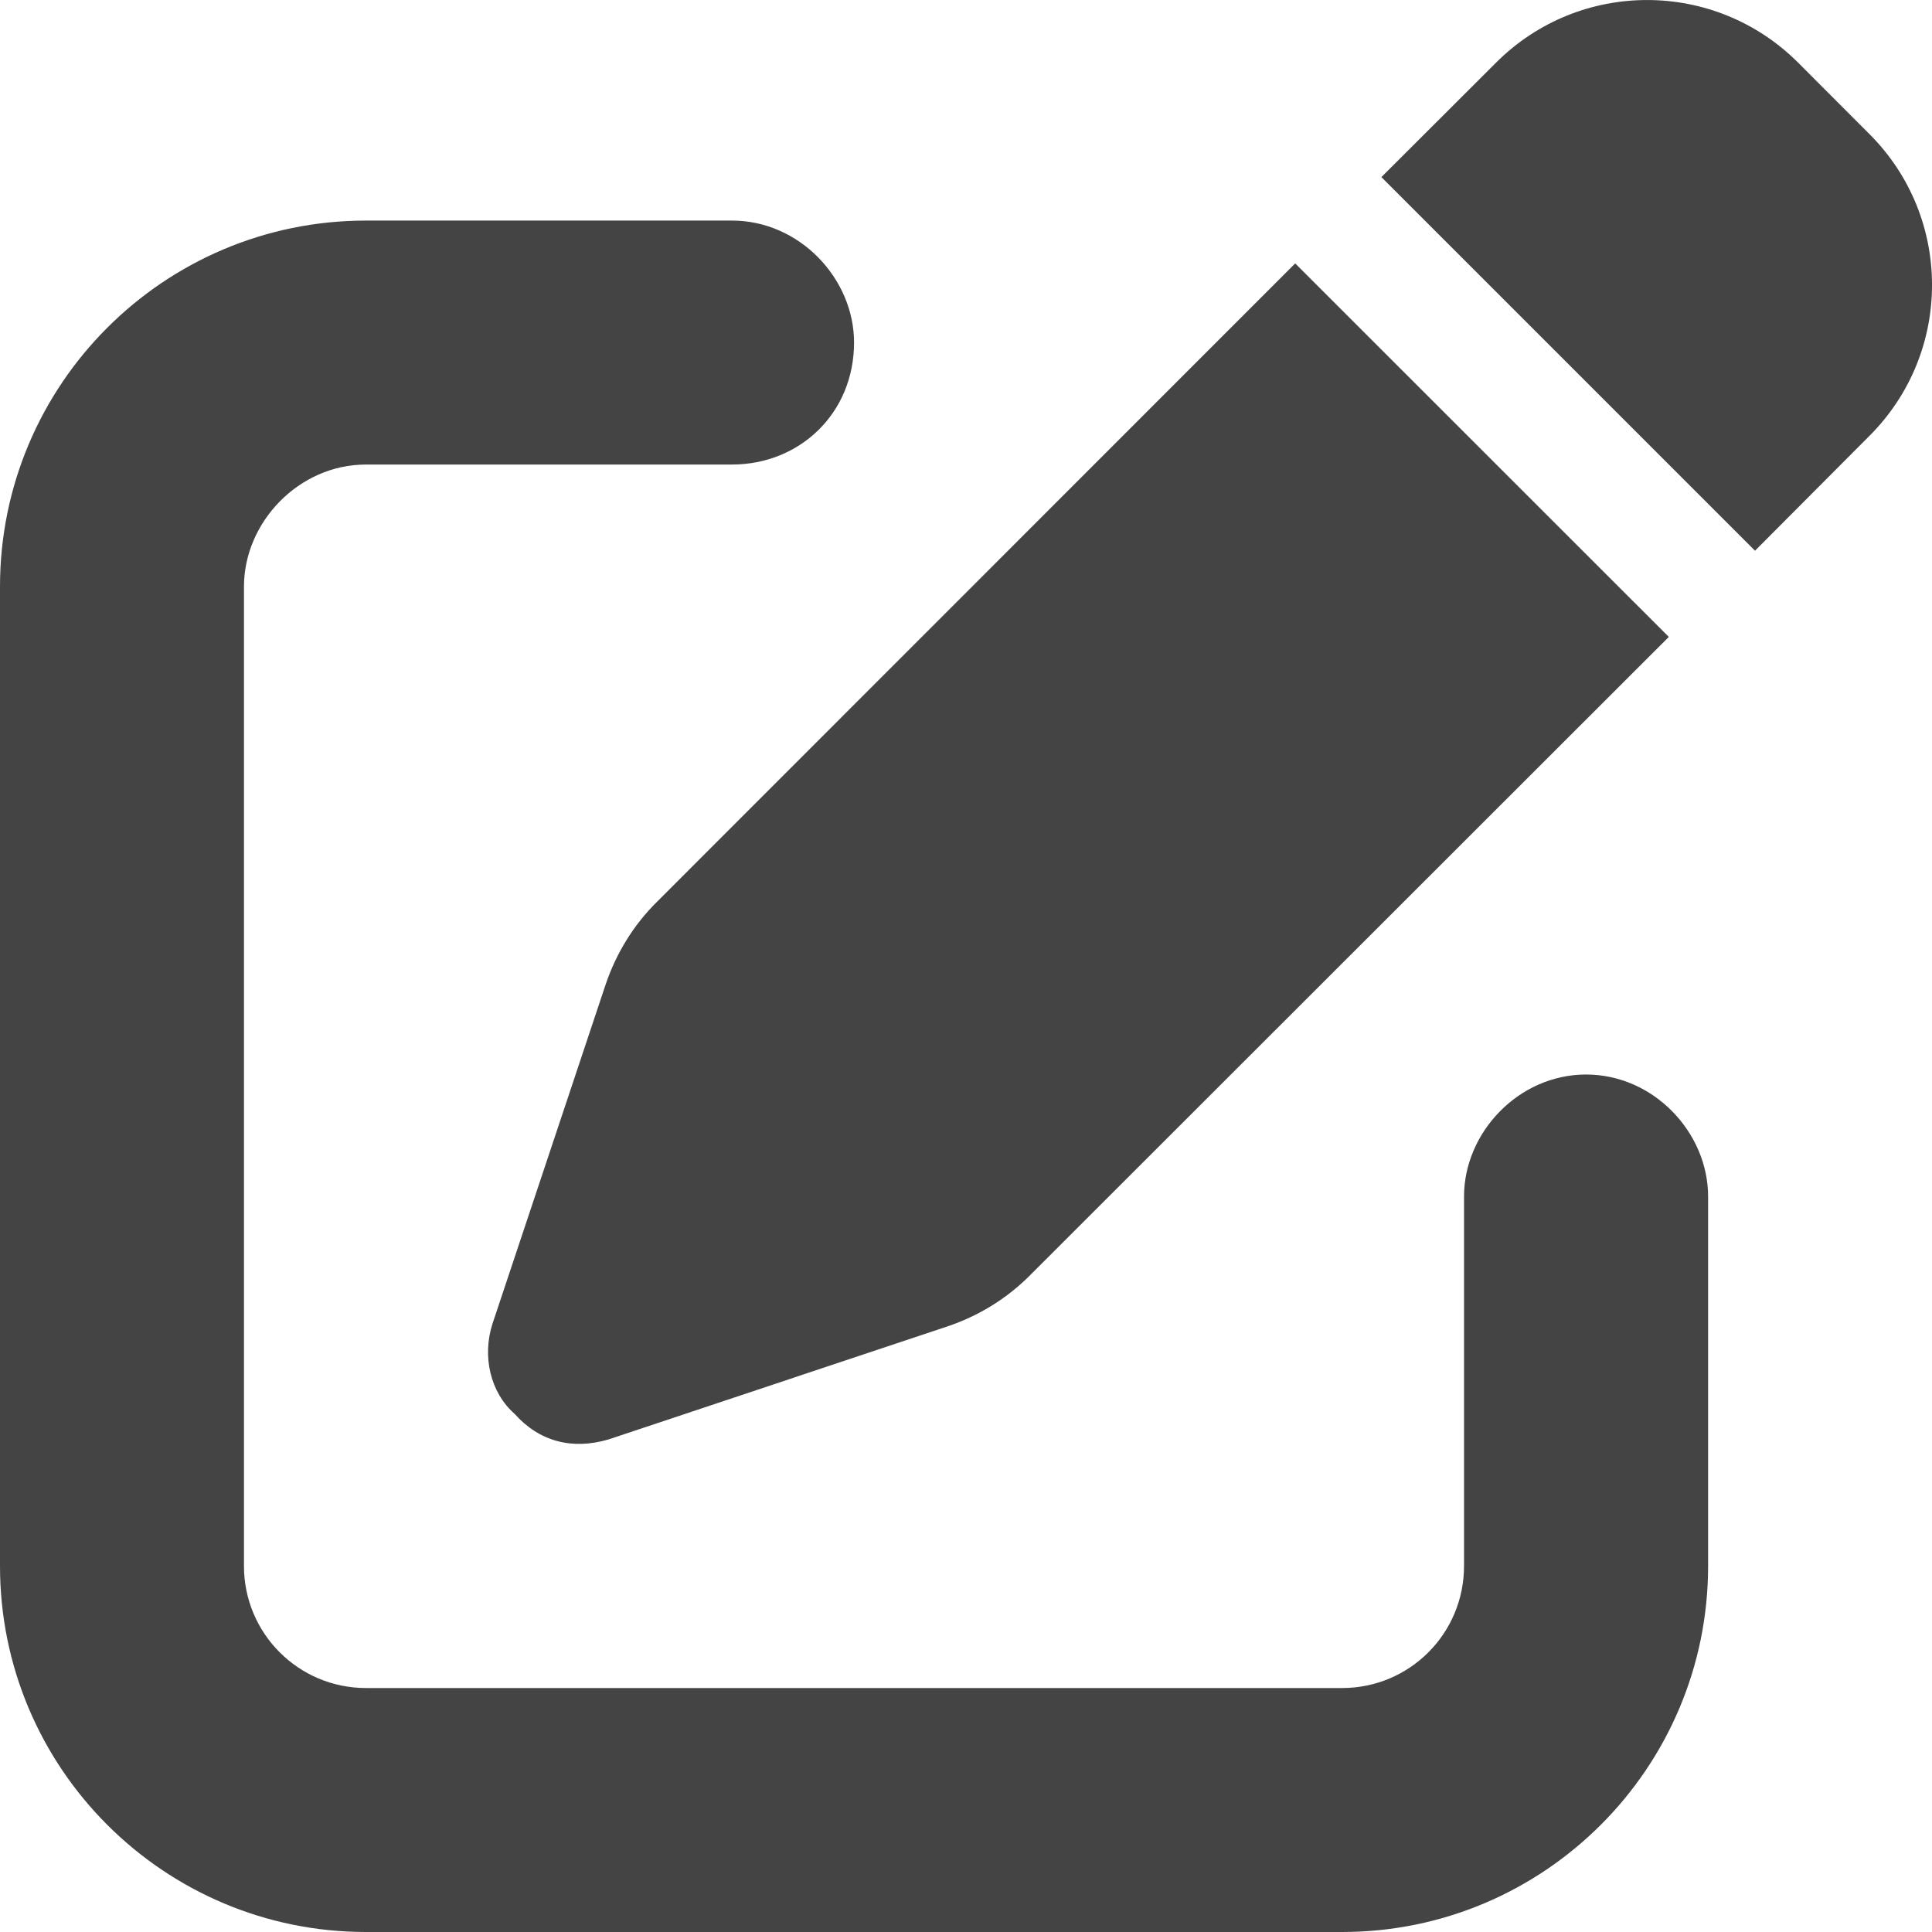
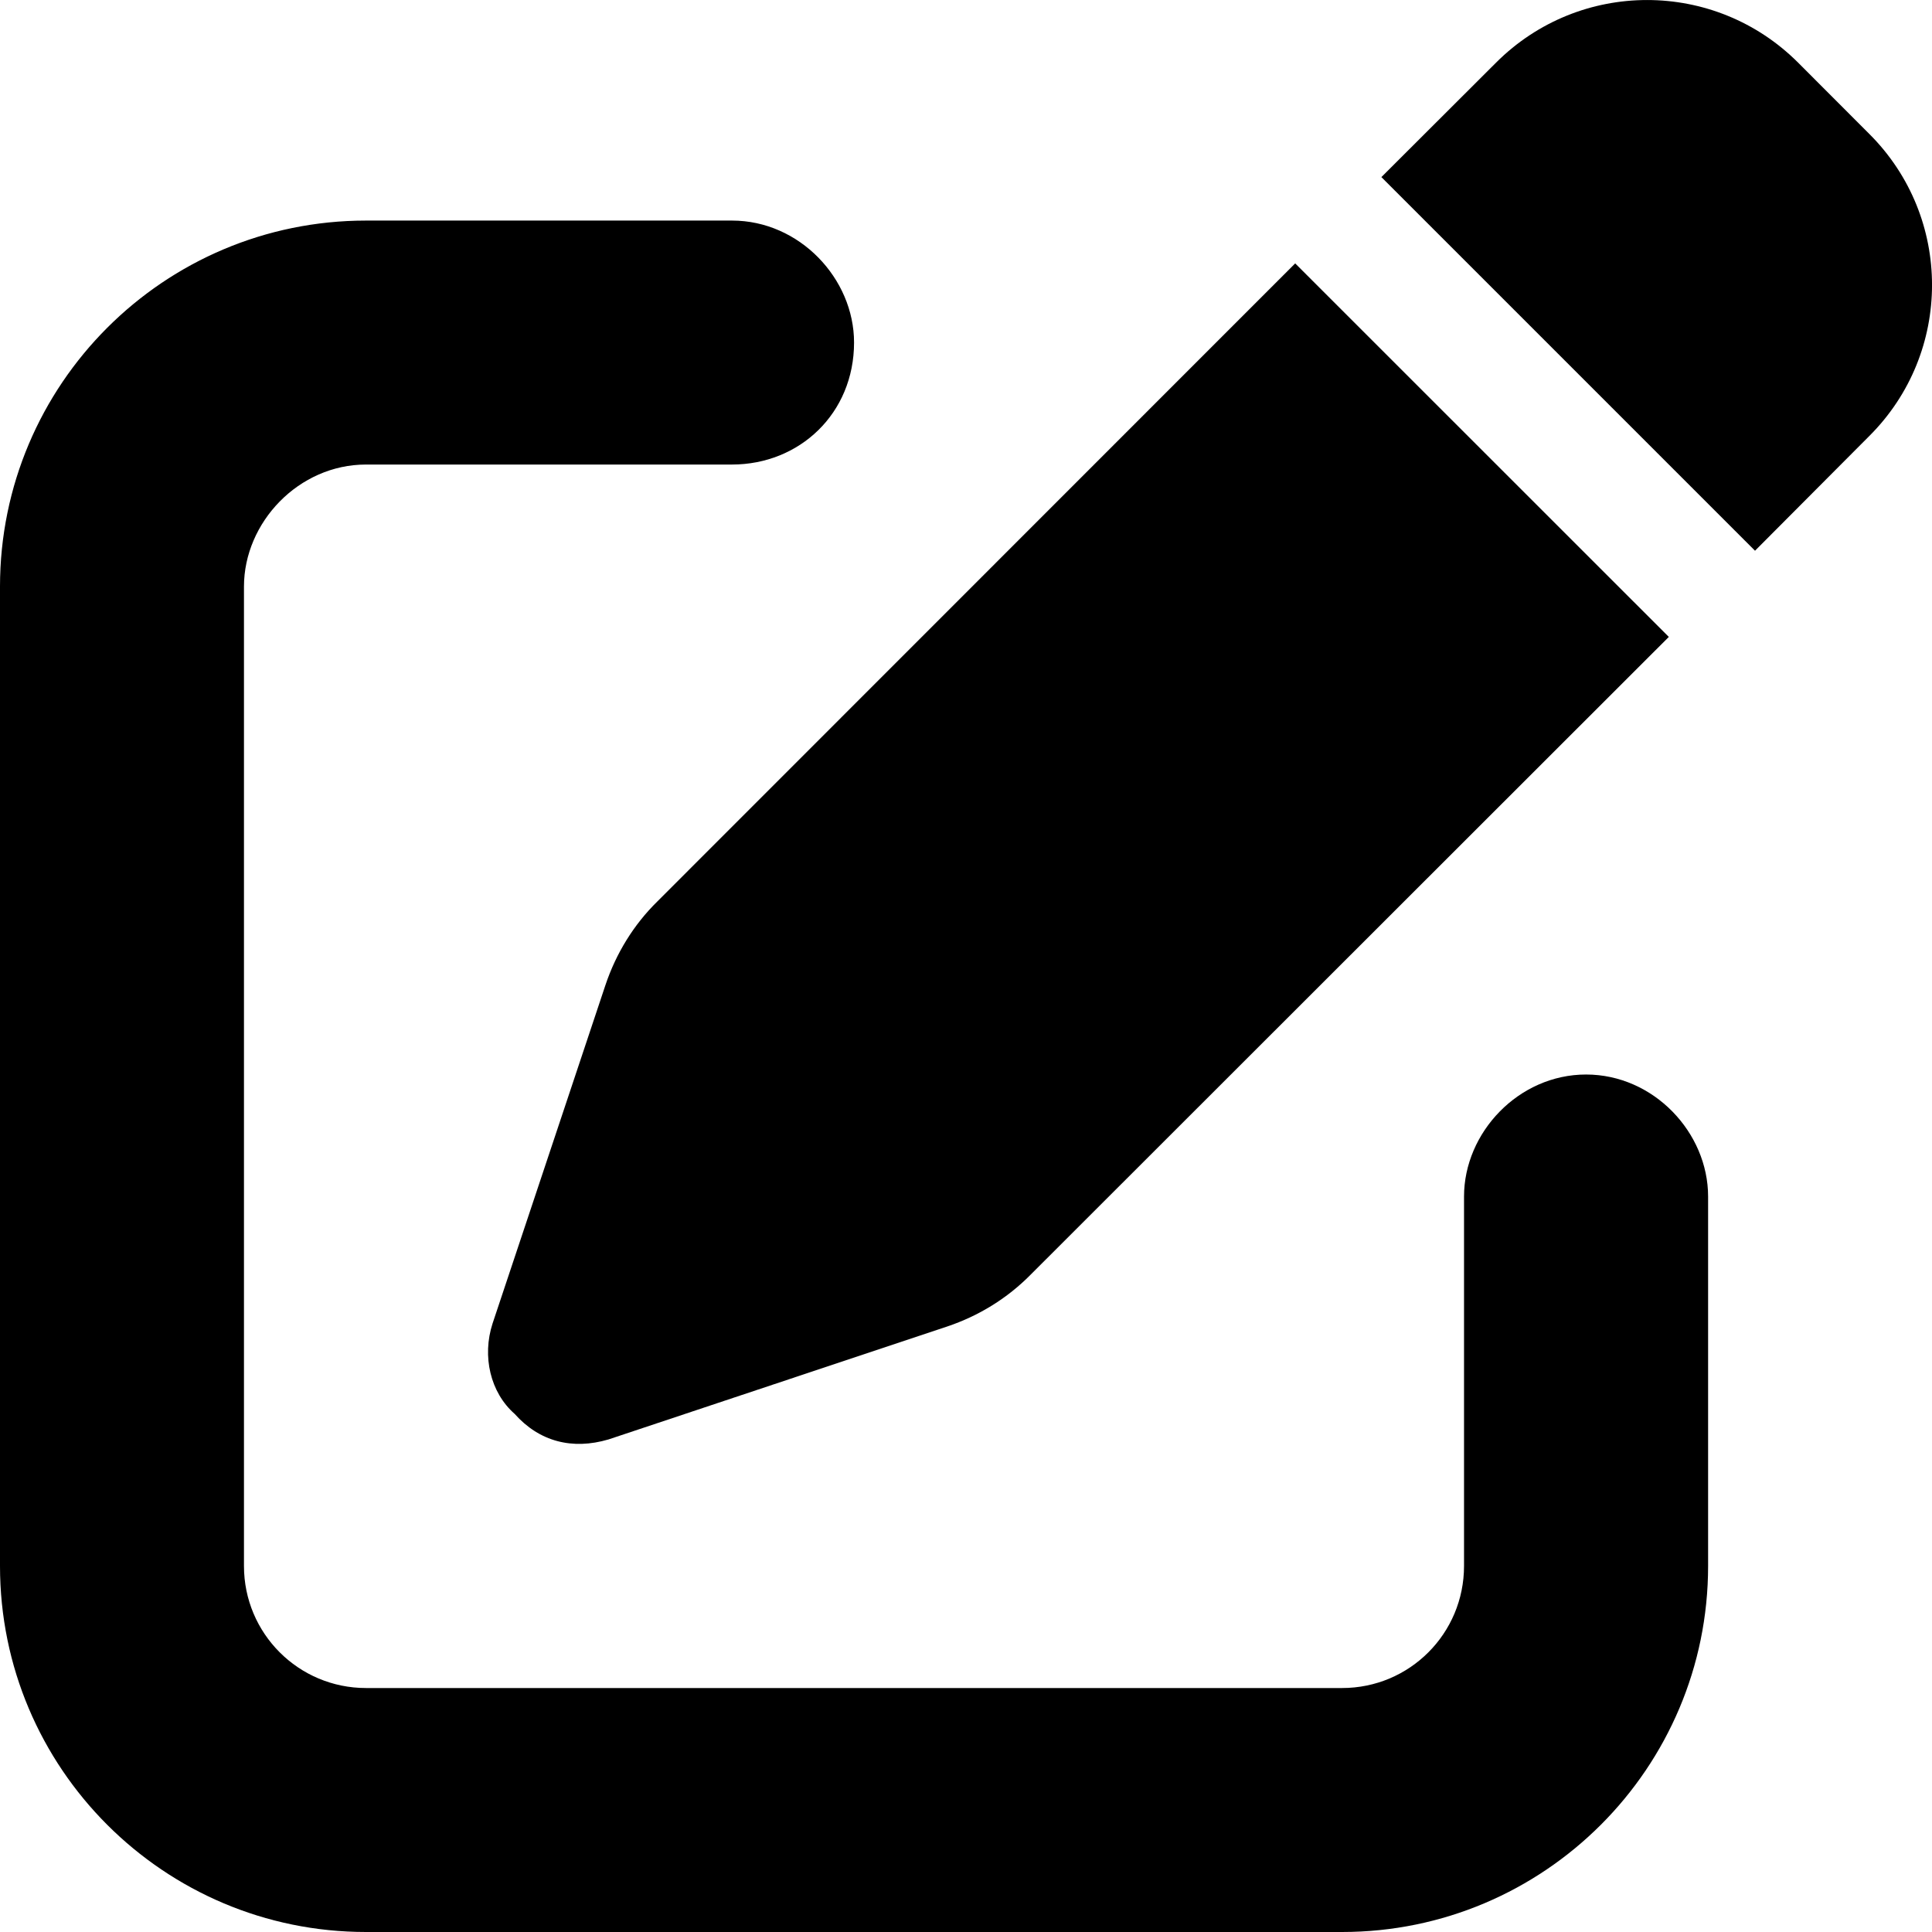
<svg xmlns="http://www.w3.org/2000/svg" width="18" height="18" viewBox="0 0 18 18" fill="none">
-   <path d="M17.416 1.248C18.195 2.025 18.195 3.285 17.416 4.062L16.351 5.131L12.87 1.65L13.939 0.583C14.717 -0.194 15.974 -0.194 16.752 0.583L17.416 1.248ZM6.124 8.399L12.067 2.454L15.548 5.934L9.602 11.876C9.385 12.096 9.119 12.26 8.824 12.359L5.669 13.411C5.332 13.51 5.026 13.432 4.795 13.173C4.568 12.974 4.49 12.636 4.589 12.331L5.641 9.177C5.74 8.882 5.904 8.615 6.124 8.399ZM6.82 2.055C7.449 2.055 7.957 2.596 7.957 3.191C7.957 3.852 7.449 4.328 6.82 4.328H3.41C2.782 4.328 2.273 4.868 2.273 5.465V14.59C2.273 15.219 2.782 15.727 3.41 15.727H12.504C13.133 15.727 13.64 15.219 13.64 14.59V11.148C13.64 10.551 14.149 10.011 14.777 10.011C15.406 10.011 15.914 10.551 15.914 11.148V14.59C15.914 16.473 14.386 18 12.504 18H3.41C1.527 18 0 16.473 0 14.59V5.465C0 3.582 1.527 2.055 3.41 2.055H6.82Z" fill="#444444" />
+   <path d="M17.416 1.248C18.195 2.025 18.195 3.285 17.416 4.062L16.351 5.131L12.87 1.65L13.939 0.583C14.717 -0.194 15.974 -0.194 16.752 0.583L17.416 1.248ZM6.124 8.399L12.067 2.454L15.548 5.934L9.602 11.876C9.385 12.096 9.119 12.26 8.824 12.359L5.669 13.411C5.332 13.51 5.026 13.432 4.795 13.173C4.568 12.974 4.49 12.636 4.589 12.331L5.641 9.177C5.74 8.882 5.904 8.615 6.124 8.399ZM6.82 2.055C7.449 2.055 7.957 2.596 7.957 3.191C7.957 3.852 7.449 4.328 6.82 4.328H3.41C2.782 4.328 2.273 4.868 2.273 5.465V14.59C2.273 15.219 2.782 15.727 3.41 15.727H12.504C13.133 15.727 13.64 15.219 13.64 14.59V11.148C13.64 10.551 14.149 10.011 14.777 10.011C15.406 10.011 15.914 10.551 15.914 11.148V14.59C15.914 16.473 14.386 18 12.504 18H3.41C1.527 18 0 16.473 0 14.59V5.465C0 3.582 1.527 2.055 3.41 2.055H6.82Z" fill="currentcolor" />
</svg>
